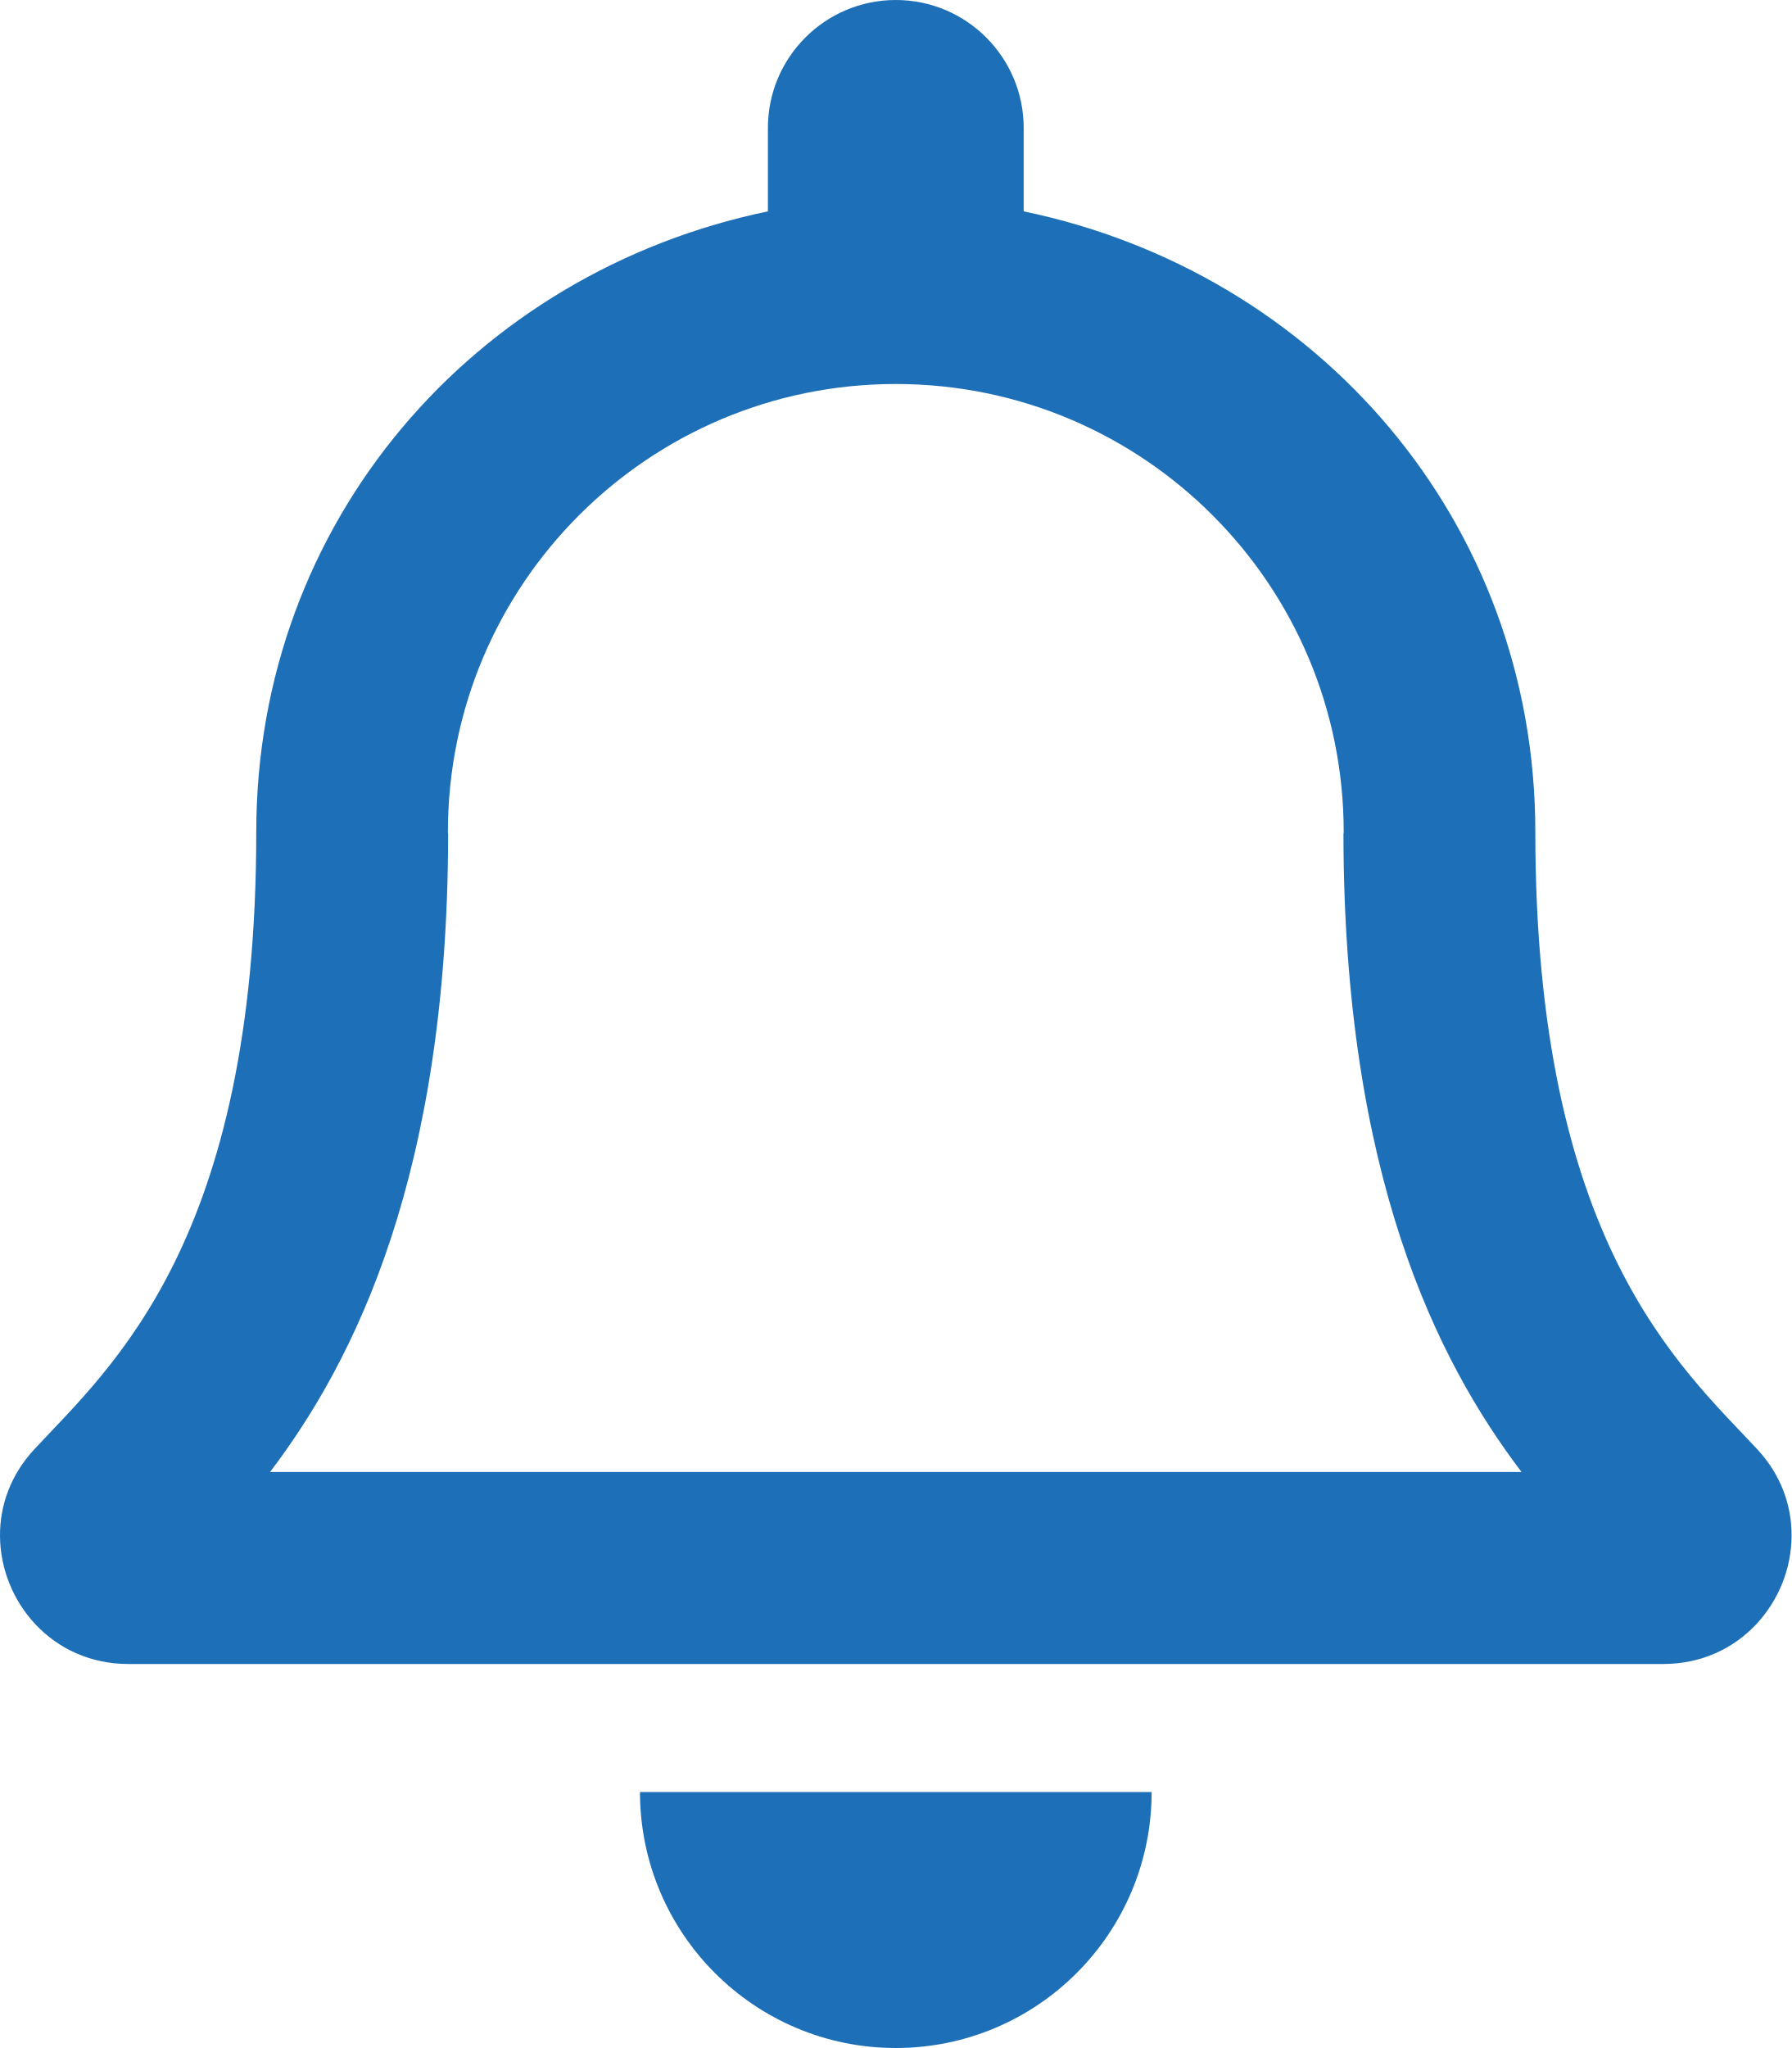
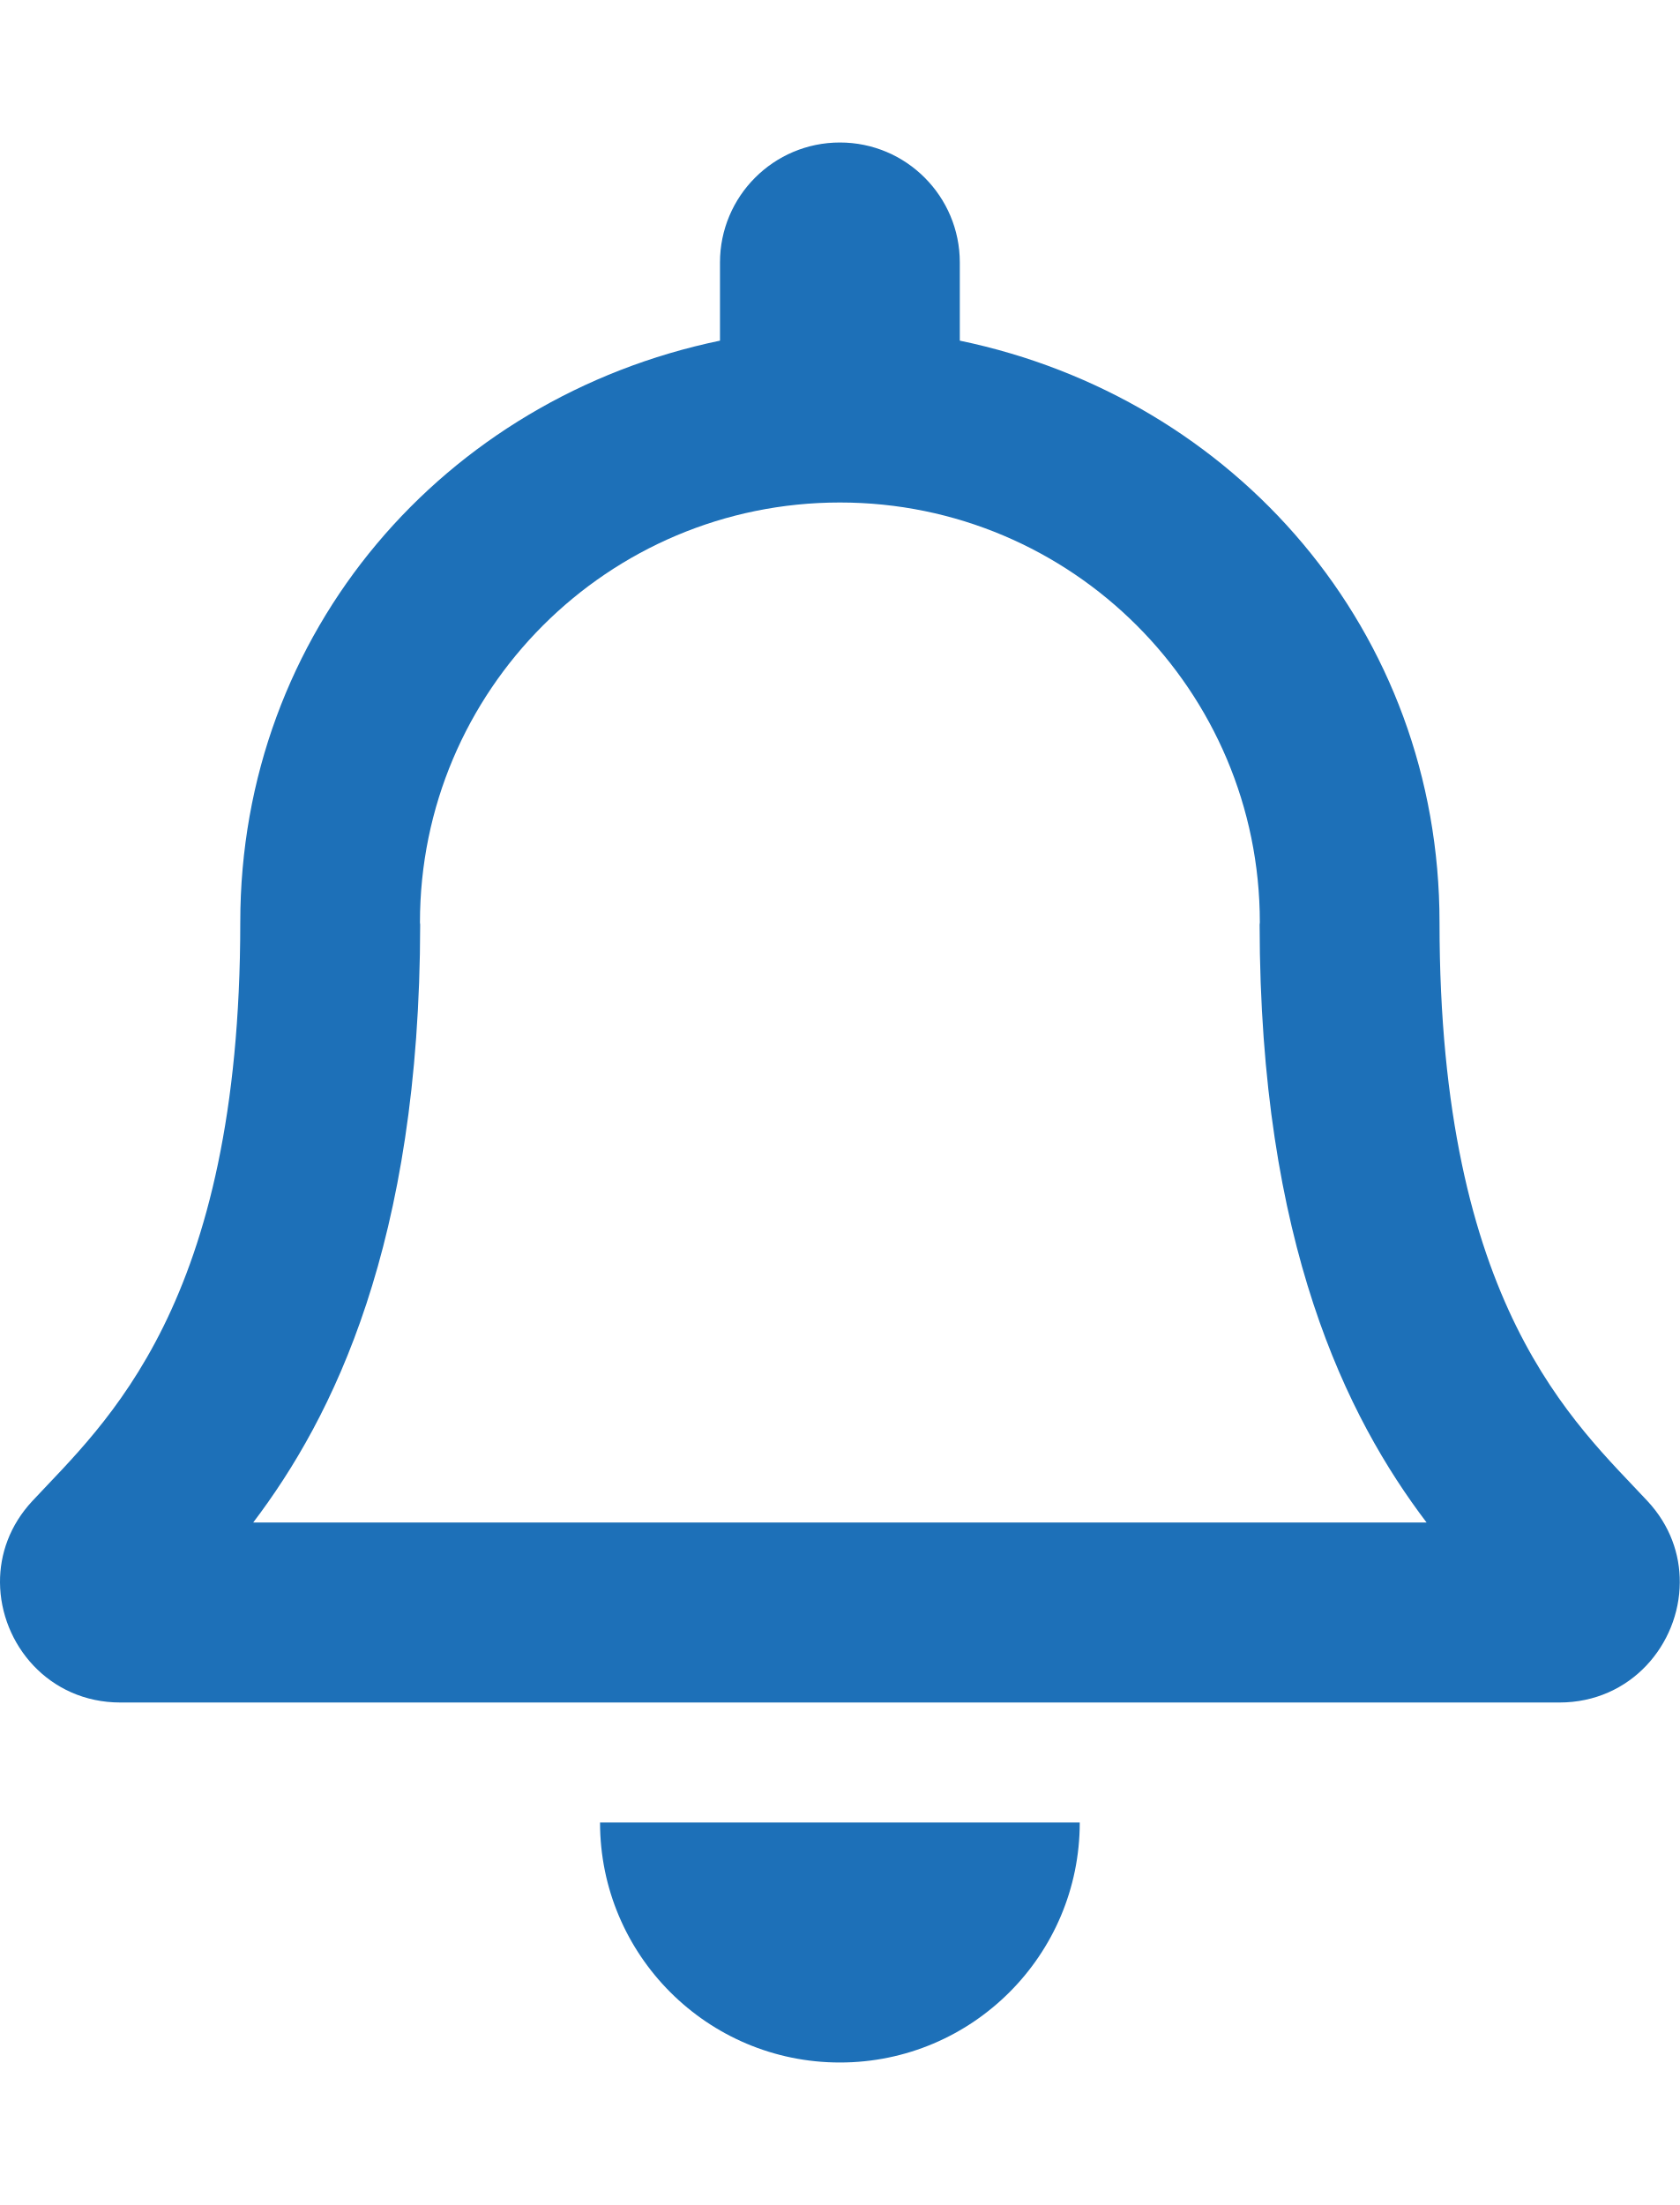
- <svg xmlns="http://www.w3.org/2000/svg" aria-hidden="true" focusable="false" fill="#1d70b8" data-prefix="far" data-icon="bell" role="img" viewBox="0 0 448 512">
+ <svg xmlns="http://www.w3.org/2000/svg" aria-hidden="true" focusable="false" fill="#1d70b8" data-prefix="far" data-icon="bell" role="img" width="16" height="21" viewBox="0 0 448 512">
  <path fill="#1d70b8" d="M439.39 362.29c-19.32-20.76-55.47-51.99-55.47-154.29 0-77.7-54.48-139.9-127.94-155.16V32c0-17.67-14.32-32-31.98-32s-31.98 14.33-31.98 32v20.84C118.56 68.1 64.08 130.3 64.08 208c0 102.3-36.15 133.53-55.47 154.29-6 6.45-8.66 14.16-8.61 21.71.11 16.4 12.98 32 32.1 32h383.8c19.12 0 32-15.6 32.1-32 .05-7.55-2.61-15.27-8.61-21.71zM67.53 368c21.22-27.97 44.42-74.33 44.53-159.42 0-.2-.06-.38-.06-.58 0-61.86 50.14-112 112-112s112 50.14 112 112c0 .2-.06.38-.06.58.11 85.1 23.31 131.46 44.53 159.42H67.53zM224 512c35.32 0 63.97-28.65 63.97-64H160.03c0 35.35 28.65 64 63.97 64z" />
</svg>
